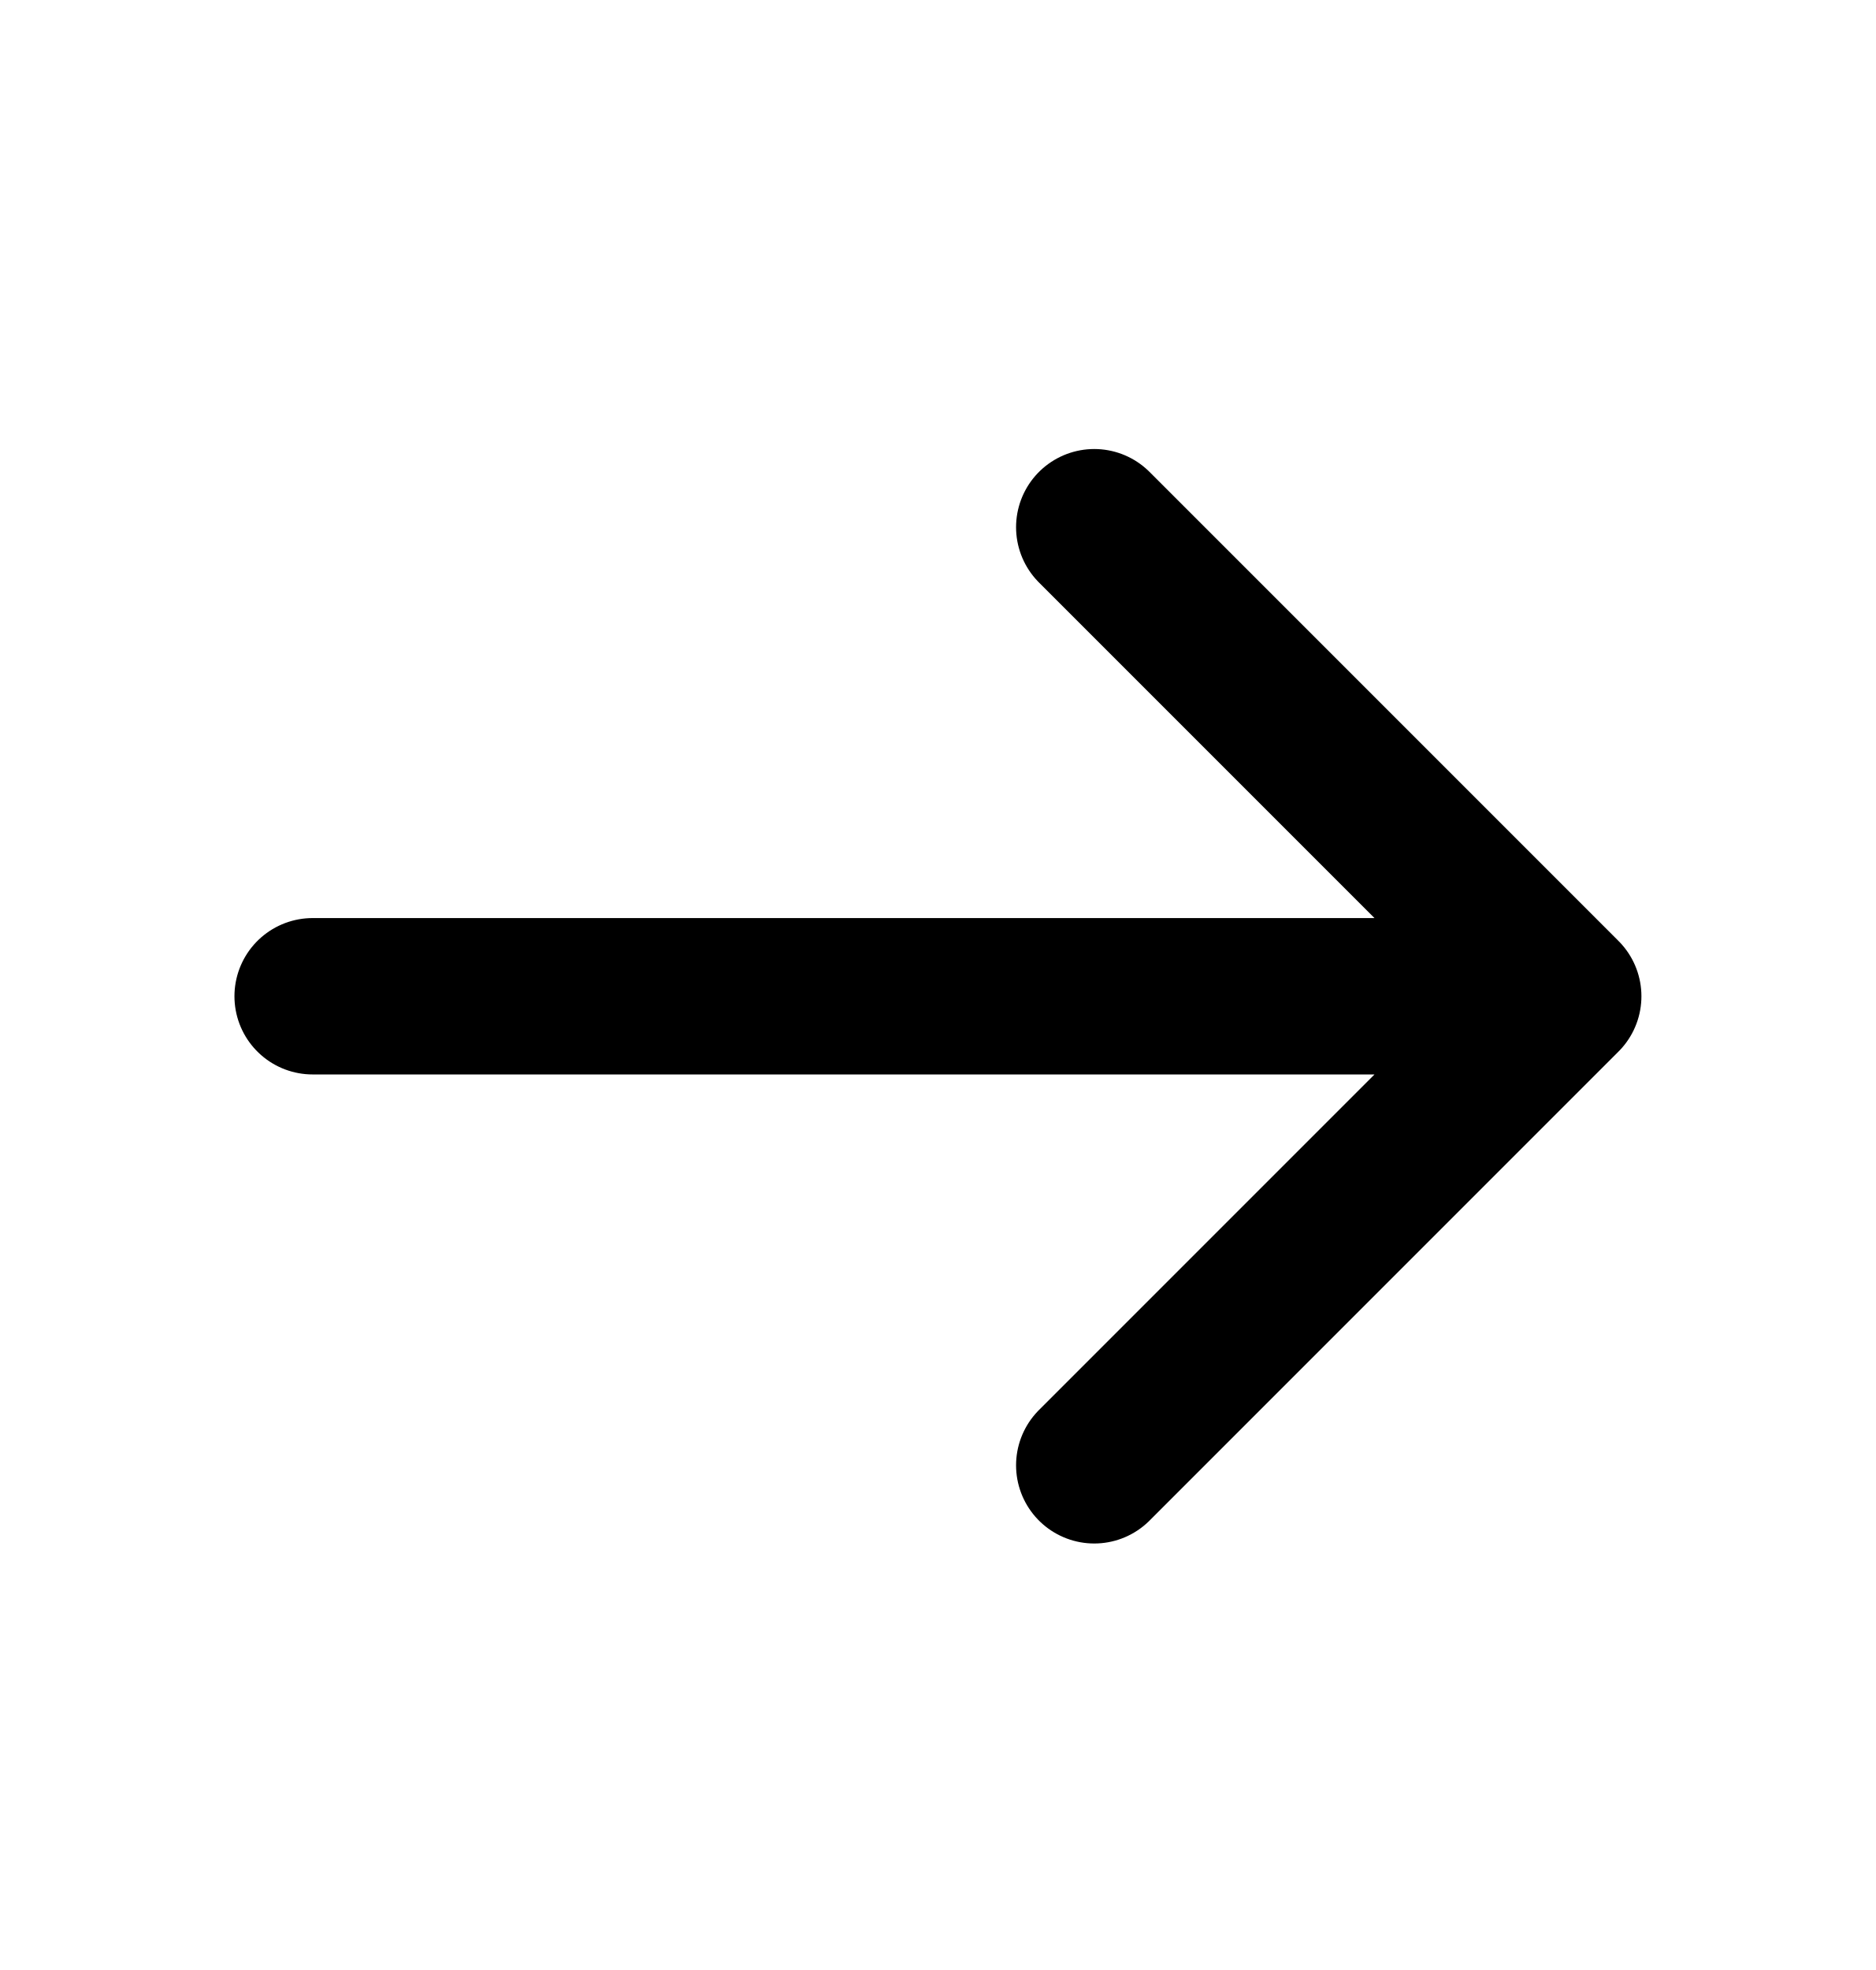
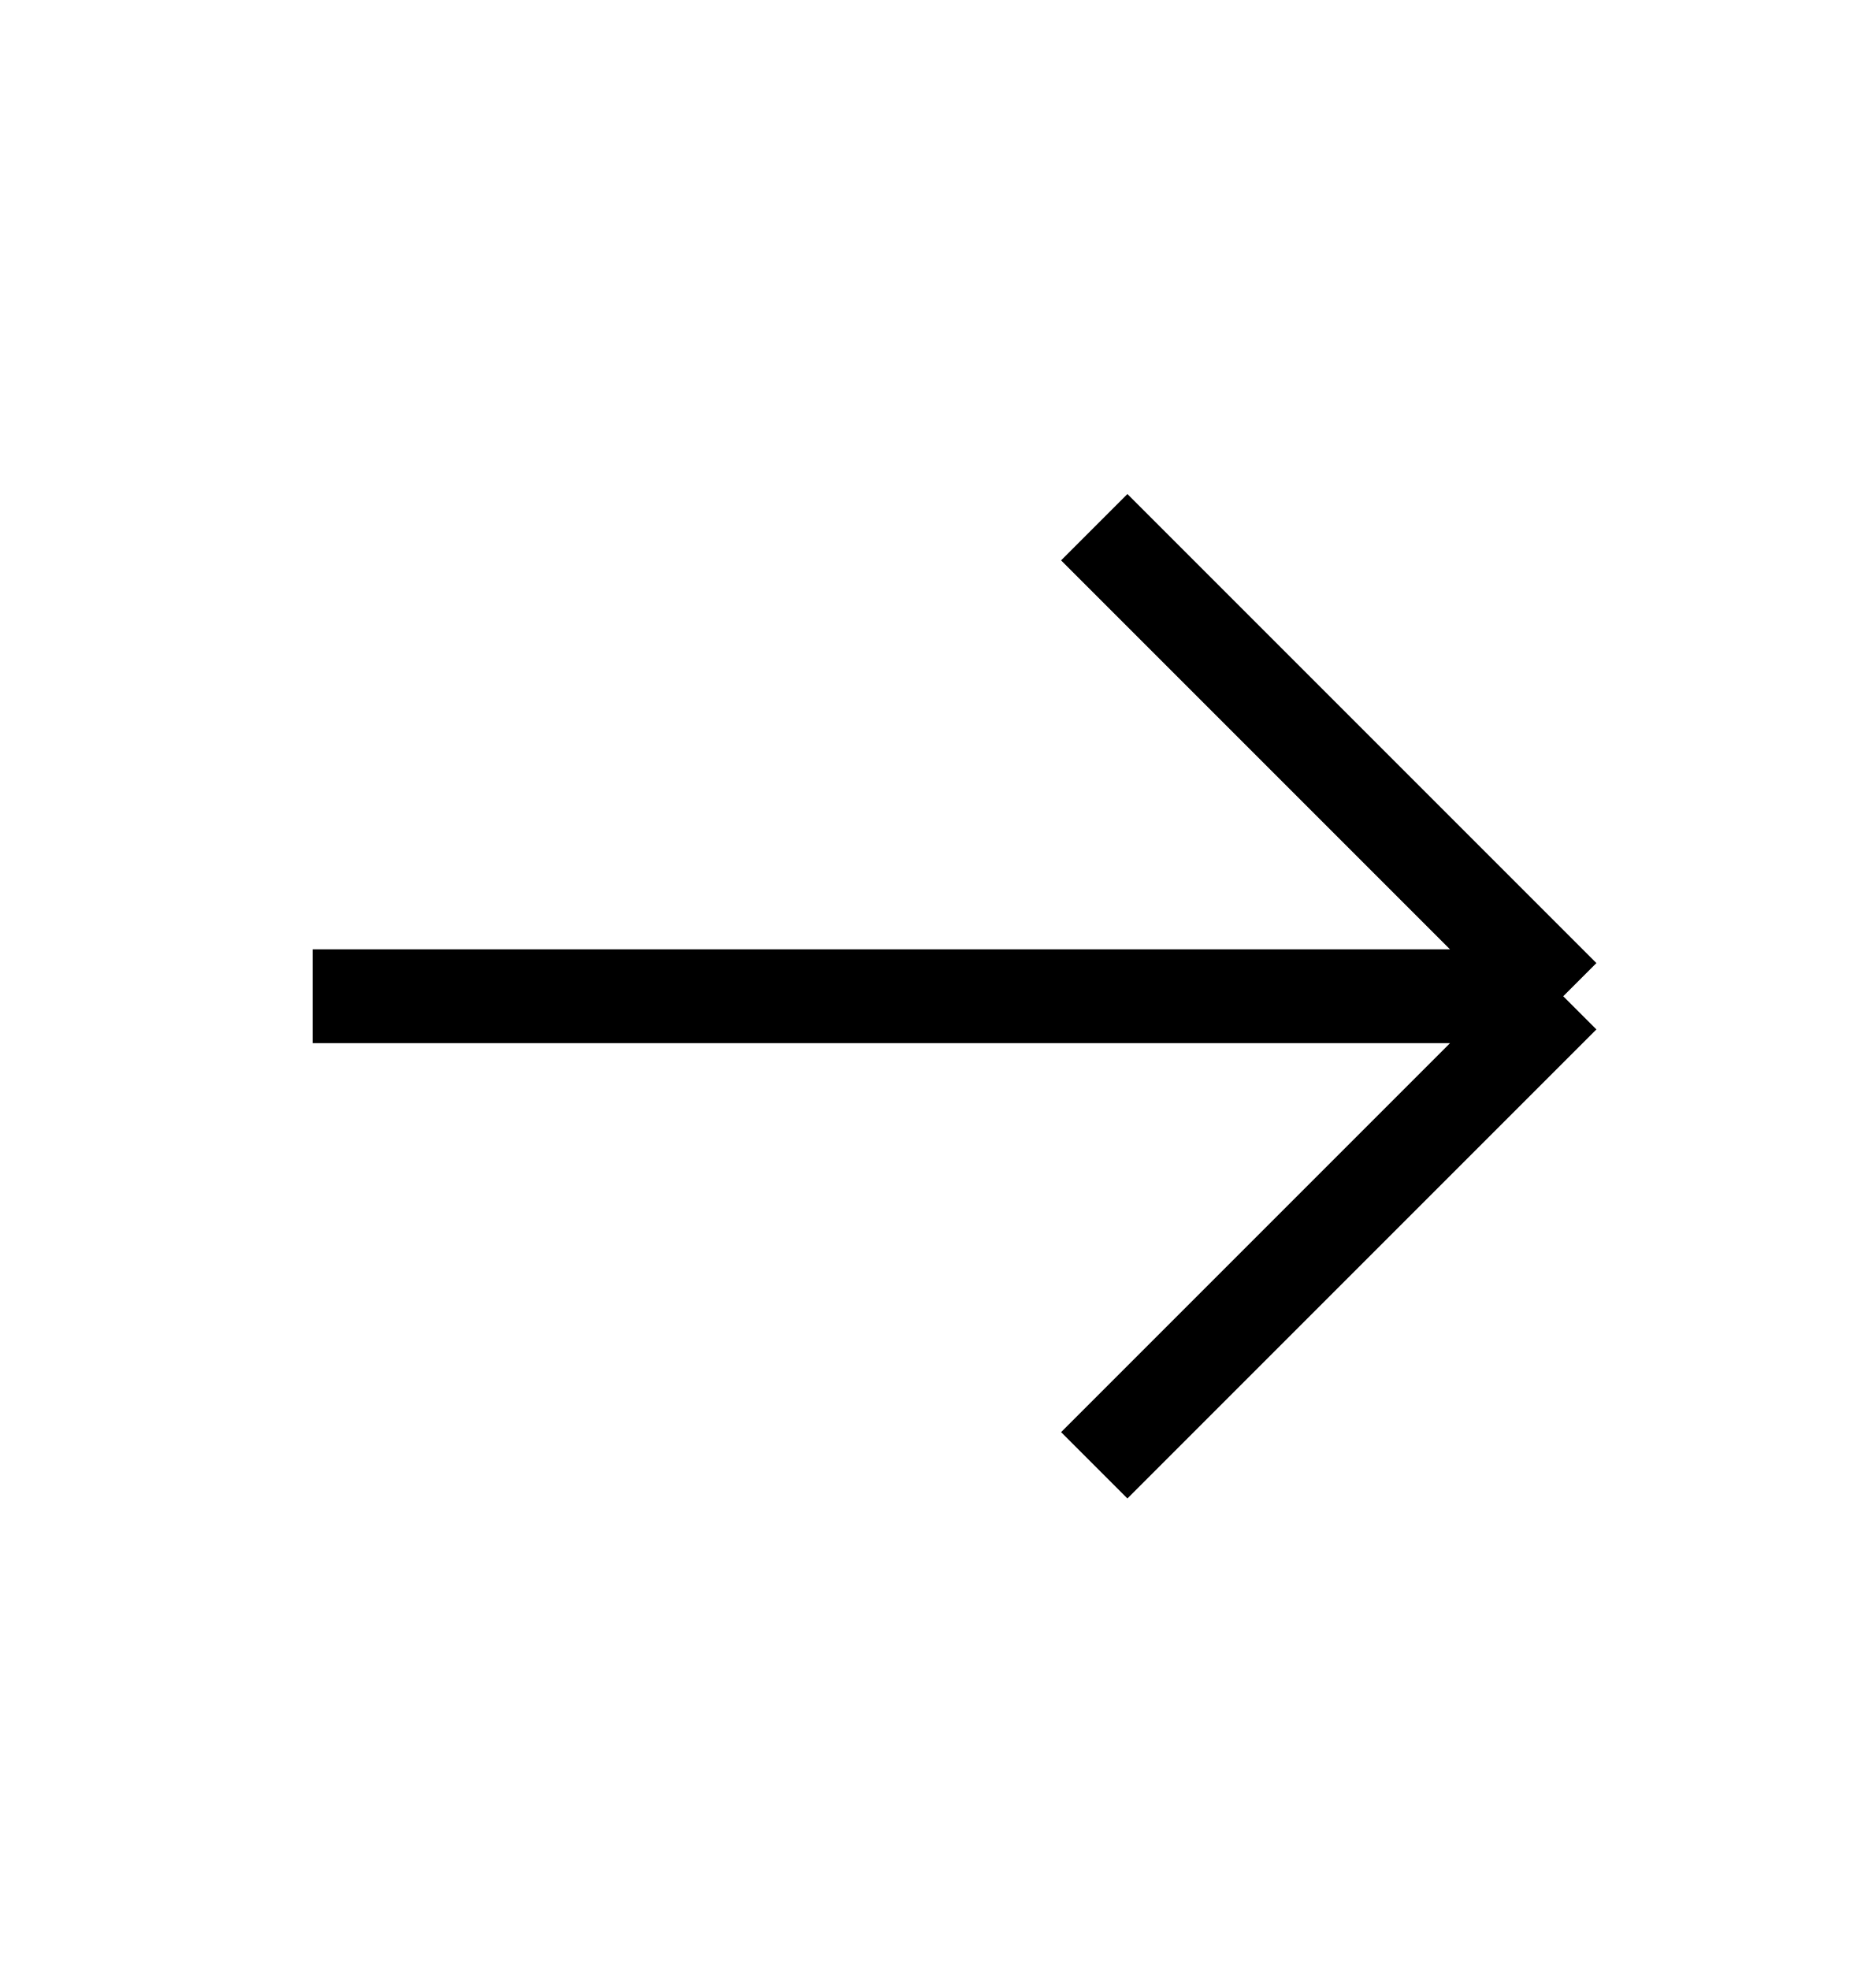
<svg xmlns="http://www.w3.org/2000/svg" width="20" height="21" viewBox="0 0 20 21" fill="none">
-   <path d="M3.333 10.62H16.666M16.666 10.62L11.666 5.62M16.666 10.62L11.666 15.62" stroke="currentColor" stroke-width="1.667" stroke-linecap="round" stroke-linejoin="round" />
+   <path d="M3.333 10.62H16.666M16.666 10.62L11.666 5.62M16.666 10.62L11.666 15.62" stroke="currentColor" strokeWidth="1.667" strokeLinecap="round" strokeLinejoin="round" />
</svg>
